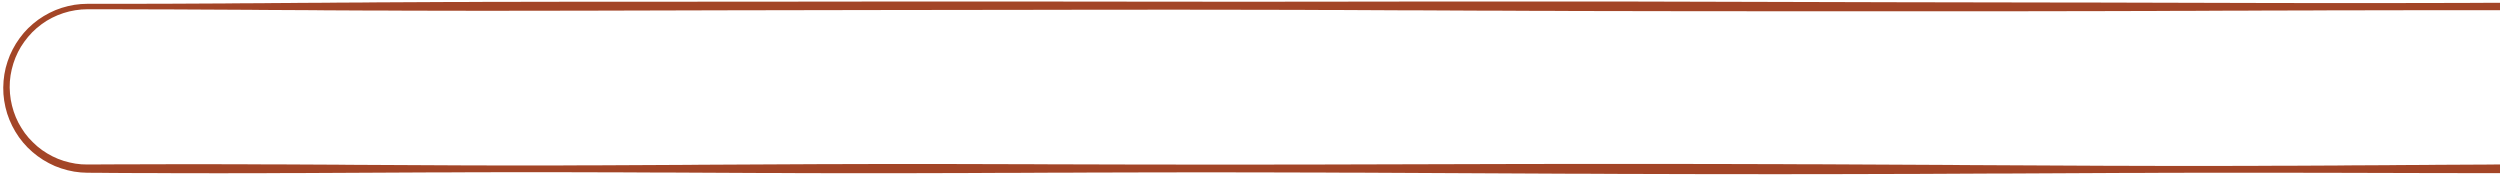
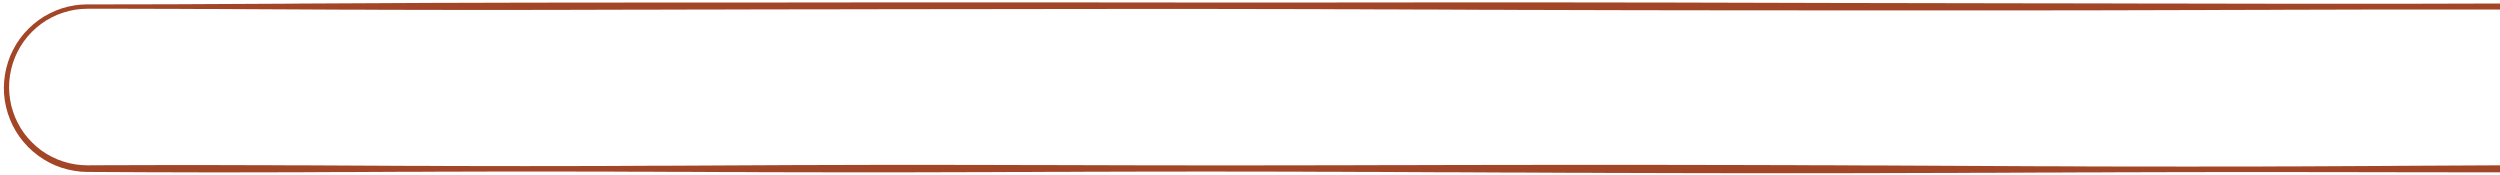
<svg xmlns="http://www.w3.org/2000/svg" width="400" height="28" viewBox="0 0 400 28" preserveAspectRatio="xMinYMid slice">
-   <path fill="#A34527" d="M400.00 0.45 L398.00 0.45 L396.00 0.46 L394.00 0.47 L392.00 0.47 L390.00 0.48 L388.00 0.48 L386.00 0.48 L384.00 0.49 L382.00 0.49 L380.00 0.49 L378.00 0.49 L376.00 0.49 L374.00 0.49 L372.00 0.49 L370.00 0.49 L368.00 0.49 L366.00 0.48 L364.00 0.48 L362.00 0.48 L360.00 0.47 L358.00 0.47 L356.00 0.46 L354.00 0.46 L352.00 0.45 L350.00 0.45 L348.00 0.44 L346.00 0.44 L344.00 0.43 L342.00 0.43 L340.00 0.42 L338.00 0.42 L336.00 0.41 L334.00 0.41 L332.00 0.41 L330.00 0.40 L328.00 0.40 L326.00 0.39 L324.00 0.39 L322.00 0.39 L320.00 0.38 L318.00 0.38 L316.00 0.38 L314.00 0.37 L312.00 0.37 L310.00 0.37 L308.00 0.36 L306.00 0.36 L304.00 0.36 L302.00 0.35 L300.00 0.35 L298.00 0.34 L296.00 0.34 L294.00 0.33 L292.00 0.33 L290.00 0.32 L288.00 0.32 L286.00 0.31 L284.00 0.31 L282.00 0.30 L280.00 0.30 L278.00 0.29 L276.00 0.29 L274.00 0.28 L272.00 0.28 L270.00 0.27 L268.00 0.27 L266.00 0.26 L264.00 0.26 L262.00 0.25 L260.00 0.25 L258.00 0.25 L256.00 0.24 L254.00 0.24 L252.00 0.24 L250.00 0.24 L248.00 0.24 L246.00 0.24 L244.00 0.24 L242.00 0.24 L240.00 0.24 L238.00 0.24 L236.00 0.24 L234.00 0.24 L232.00 0.24 L230.00 0.25 L228.00 0.25 L226.00 0.25 L224.00 0.25 L222.00 0.26 L220.00 0.26 L218.00 0.26 L216.00 0.26 L214.00 0.27 L212.00 0.27 L210.00 0.27 L208.00 0.27 L206.00 0.27 L204.00 0.28 L202.00 0.28 L200.00 0.28 L198.00 0.28 L196.00 0.28 L194.00 0.28 L192.00 0.27 L190.00 0.27 L188.00 0.27 L186.00 0.27 L184.00 0.27 L182.00 0.27 L180.00 0.26 L178.00 0.26 L176.00 0.26 L174.00 0.26 L172.00 0.26 L170.00 0.25 L168.00 0.25 L166.00 0.25 L164.00 0.25 L162.00 0.25 L160.00 0.25 L158.00 0.25 L156.00 0.25 L154.00 0.25 L152.00 0.25 L150.00 0.25 L148.00 0.25 L146.00 0.25 L144.00 0.25 L142.00 0.25 L140.00 0.25 L138.00 0.25 L136.00 0.26 L134.00 0.26 L132.00 0.26 L130.00 0.26 L128.00 0.26 L126.00 0.27 L124.00 0.27 L122.00 0.27 L120.00 0.27 L118.00 0.27 L116.00 0.27 L114.00 0.27 L112.00 0.27 L110.00 0.28 L108.00 0.28 L106.00 0.28 L104.00 0.28 L102.00 0.28 L100.00 0.28 L98.00 0.28 L96.00 0.28 L94.00 0.28 L92.00 0.28 L90.00 0.28 L88.00 0.29 L86.00 0.29 L84.00 0.29 L82.00 0.30 L80.00 0.30 L78.00 0.30 L76.00 0.31 L74.00 0.32 L72.00 0.32 L70.00 0.33 L68.00 0.34 L66.00 0.35 L64.00 0.36 L62.00 0.37 L60.00 0.38 L58.00 0.40 L56.00 0.41 L54.00 0.42 L52.00 0.44 L50.00 0.45 L48.00 0.46 L46.00 0.48 L44.00 0.49 L42.00 0.51 L40.00 0.52 L38.00 0.53 L36.00 0.55 L34.00 0.56 L32.00 0.57 L30.00 0.58 L28.00 0.59 L26.00 0.60 L24.00 0.60 L22.00 0.61 L20.00 0.61 L18.00 0.61 L16.00 0.61 L13.99 0.61 L12.95 0.65 L11.91 0.77 L10.87 0.98 L9.86 1.26 L8.87 1.62 L7.92 2.06 L7.00 2.57 L6.12 3.15 L5.29 3.80 L4.51 4.51 L3.79 5.28 L3.14 6.11 L2.55 6.98 L2.03 7.90 L1.58 8.85 L1.21 9.84 L0.91 10.86 L0.70 11.89 L0.57 12.94 L0.52 14.00 L0.55 15.06 L0.67 16.11 L0.87 17.15 L1.15 18.18 L1.51 19.17 L1.95 20.14 L2.46 21.07 L3.04 21.96 L3.69 22.80 L4.41 23.59 L5.19 24.32 L6.02 24.98 L6.90 25.58 L7.83 26.11 L8.79 26.57 L9.79 26.94 L10.82 27.24 L11.87 27.46 L12.93 27.59 L13.99 27.64 L16.00 27.65 L18.00 27.67 L20.00 27.68 L22.00 27.69 L24.00 27.69 L26.00 27.70 L28.00 27.71 L30.00 27.71 L32.00 27.71 L34.00 27.72 L36.00 27.72 L38.00 27.71 L40.00 27.71 L42.00 27.71 L44.00 27.70 L46.00 27.69 L48.00 27.69 L50.00 27.68 L52.00 27.67 L54.00 27.66 L56.00 27.65 L58.00 27.64 L60.00 27.63 L62.00 27.62 L64.00 27.61 L66.00 27.60 L68.00 27.59 L70.00 27.58 L72.00 27.58 L74.00 27.57 L76.00 27.56 L78.00 27.56 L80.00 27.55 L82.00 27.55 L84.00 27.55 L86.00 27.55 L88.00 27.55 L90.00 27.55 L92.00 27.56 L94.00 27.56 L96.00 27.57 L98.00 27.57 L100.00 27.58 L102.00 27.59 L104.00 27.60 L106.00 27.61 L108.00 27.61 L110.00 27.62 L112.00 27.63 L114.00 27.64 L116.00 27.65 L118.00 27.66 L120.00 27.67 L122.00 27.68 L124.00 27.68 L126.00 27.69 L128.00 27.70 L130.00 27.70 L132.00 27.71 L134.00 27.71 L136.00 27.71 L138.00 27.71 L140.00 27.71 L142.00 27.71 L144.00 27.71 L146.00 27.71 L148.00 27.70 L150.00 27.70 L152.00 27.69 L154.00 27.69 L156.00 27.68 L158.00 27.67 L160.00 27.66 L162.00 27.66 L164.00 27.65 L166.00 27.64 L168.00 27.63 L170.00 27.63 L172.00 27.62 L174.00 27.61 L176.00 27.60 L178.00 27.60 L180.00 27.59 L182.00 27.59 L184.00 27.58 L186.00 27.58 L188.00 27.58 L190.00 27.57 L192.00 27.57 L194.00 27.57 L196.00 27.57 L198.00 27.58 L200.00 27.58 L202.00 27.58 L204.00 27.59 L206.00 27.59 L208.00 27.60 L210.00 27.60 L212.00 27.61 L214.00 27.62 L216.00 27.63 L218.00 27.63 L220.00 27.64 L222.00 27.65 L224.00 27.66 L226.00 27.67 L228.00 27.68 L230.00 27.69 L232.00 27.70 L234.00 27.71 L236.00 27.72 L238.00 27.73 L240.00 27.74 L242.00 27.75 L244.00 27.76 L246.00 27.77 L248.00 27.78 L250.00 27.79 L252.00 27.80 L254.00 27.80 L256.00 27.81 L258.00 27.82 L260.00 27.83 L262.00 27.83 L264.00 27.84 L266.00 27.84 L268.00 27.85 L270.00 27.85 L272.00 27.86 L274.00 27.86 L276.00 27.86 L278.00 27.86 L280.00 27.86 L282.00 27.87 L284.00 27.87 L286.00 27.87 L288.00 27.86 L290.00 27.86 L292.00 27.86 L294.00 27.86 L296.00 27.85 L298.00 27.85 L300.00 27.84 L302.00 27.84 L304.00 27.83 L306.00 27.83 L308.00 27.82 L310.00 27.81 L312.00 27.80 L314.00 27.79 L316.00 27.78 L318.00 27.77 L320.00 27.77 L322.00 27.76 L324.00 27.75 L326.00 27.74 L328.00 27.73 L330.00 27.72 L332.00 27.71 L334.00 27.70 L336.00 27.69 L338.00 27.68 L340.00 27.67 L342.00 27.67 L344.00 27.66 L346.00 27.65 L348.00 27.65 L350.00 27.64 L352.00 27.64 L354.00 27.64 L356.00 27.64 L358.00 27.64 L360.00 27.64 L362.00 27.64 L364.00 27.64 L366.00 27.64 L368.00 27.64 L370.00 27.65 L372.00 27.65 L374.00 27.65 L376.00 27.66 L378.00 27.66 L380.00 27.67 L382.00 27.67 L384.00 27.68 L386.00 27.68 L388.00 27.69 L390.00 27.69 L392.00 27.69 L394.00 27.70 L396.00 27.70 L398.00 27.70 L400.00 27.70 L400.00 26.31 L398.00 26.33 L396.00 26.34 L394.00 26.35 L392.00 26.36 L390.00 26.37 L388.00 26.39 L386.00 26.40 L384.00 26.41 L382.00 26.43 L380.00 26.44 L378.00 26.45 L376.00 26.46 L374.00 26.48 L372.00 26.49 L370.00 26.50 L368.00 26.51 L366.00 26.52 L364.00 26.52 L362.00 26.53 L360.00 26.54 L358.00 26.54 L356.00 26.55 L354.00 26.55 L352.00 26.55 L350.00 26.55 L348.00 26.55 L346.00 26.55 L344.00 26.54 L342.00 26.54 L340.00 26.53 L338.00 26.53 L336.00 26.52 L334.00 26.51 L332.00 26.50 L330.00 26.49 L328.00 26.48 L326.00 26.47 L324.00 26.46 L322.00 26.45 L320.00 26.44 L318.00 26.43 L316.00 26.42 L314.00 26.41 L312.00 26.39 L310.00 26.38 L308.00 26.37 L306.00 26.36 L304.00 26.35 L302.00 26.34 L300.00 26.33 L298.00 26.32 L296.00 26.31 L294.00 26.30 L292.00 26.29 L290.00 26.28 L288.00 26.28 L286.00 26.27 L284.00 26.26 L282.00 26.26 L280.00 26.25 L278.00 26.25 L276.00 26.24 L274.00 26.24 L272.00 26.24 L270.00 26.23 L268.00 26.23 L266.00 26.23 L264.00 26.23 L262.00 26.23 L260.00 26.23 L258.00 26.23 L256.00 26.23 L254.00 26.23 L252.00 26.23 L250.00 26.23 L248.00 26.23 L246.00 26.24 L244.00 26.24 L242.00 26.24 L240.00 26.25 L238.00 26.25 L236.00 26.26 L234.00 26.26 L232.00 26.27 L230.00 26.27 L228.00 26.28 L226.00 26.28 L224.00 26.29 L222.00 26.29 L220.00 26.30 L218.00 26.30 L216.00 26.31 L214.00 26.31 L212.00 26.32 L210.00 26.32 L208.00 26.33 L206.00 26.33 L204.00 26.33 L202.00 26.34 L200.00 26.34 L198.00 26.34 L196.00 26.34 L194.00 26.34 L192.00 26.34 L190.00 26.34 L188.00 26.33 L186.00 26.33 L184.00 26.33 L182.00 26.32 L180.00 26.32 L178.00 26.31 L176.00 26.31 L174.00 26.30 L172.00 26.30 L170.00 26.29 L168.00 26.29 L166.00 26.28 L164.00 26.27 L162.00 26.27 L160.00 26.26 L158.00 26.26 L156.00 26.25 L154.00 26.25 L152.00 26.24 L150.00 26.24 L148.00 26.24 L146.00 26.24 L144.00 26.24 L142.00 26.24 L140.00 26.24 L138.00 26.25 L136.00 26.25 L134.00 26.26 L132.00 26.26 L130.00 26.27 L128.00 26.28 L126.00 26.29 L124.00 26.30 L122.00 26.31 L120.00 26.32 L118.00 26.33 L116.00 26.34 L114.00 26.35 L112.00 26.36 L110.00 26.38 L108.00 26.39 L106.00 26.40 L104.00 26.41 L102.00 26.42 L100.00 26.43 L98.00 26.44 L96.00 26.45 L94.00 26.45 L92.00 26.46 L90.00 26.47 L88.00 26.47 L86.00 26.47 L84.00 26.47 L82.00 26.47 L80.00 26.47 L78.00 26.47 L76.00 26.46 L74.00 26.46 L72.00 26.45 L70.00 26.44 L68.00 26.43 L66.00 26.42 L64.00 26.41 L62.00 26.40 L60.00 26.39 L58.00 26.38 L56.00 26.37 L54.00 26.35 L52.00 26.34 L50.00 26.33 L48.00 26.32 L46.00 26.31 L44.00 26.30 L42.00 26.30 L40.00 26.29 L38.00 26.28 L36.00 26.28 L34.00 26.27 L32.00 26.27 L30.00 26.27 L28.00 26.27 L26.00 26.28 L24.00 26.28 L22.00 26.29 L20.00 26.29 L18.00 26.30 L16.00 26.31 L14.01 26.32 L13.03 26.29 L12.07 26.18 L11.12 25.99 L10.19 25.74 L9.27 25.41 L8.39 25.01 L7.54 24.54 L6.73 24.01 L5.96 23.41 L5.25 22.75 L4.58 22.05 L3.97 21.29 L3.43 20.48 L2.94 19.63 L2.53 18.75 L2.19 17.84 L1.92 16.90 L1.72 15.95 L1.60 14.98 L1.55 14.00 L1.58 13.02 L1.69 12.05 L1.88 11.09 L2.14 10.15 L2.47 9.23 L2.88 8.33 L3.35 7.48 L3.90 6.66 L4.50 5.89 L5.16 5.16 L5.88 4.49 L6.65 3.88 L7.46 3.33 L8.32 2.85 L9.21 2.44 L10.13 2.10 L11.08 1.83 L12.04 1.64 L13.02 1.52 L14.01 1.48 L16.00 1.48 L18.00 1.48 L20.00 1.49 L22.00 1.49 L24.00 1.50 L26.00 1.50 L28.00 1.51 L30.00 1.52 L32.00 1.53 L34.00 1.54 L36.00 1.55 L38.00 1.56 L40.00 1.57 L42.00 1.59 L44.00 1.60 L46.00 1.61 L48.00 1.62 L50.00 1.63 L52.00 1.65 L54.00 1.66 L56.00 1.67 L58.00 1.68 L60.00 1.69 L62.00 1.69 L64.00 1.70 L66.00 1.71 L68.00 1.71 L70.00 1.72 L72.00 1.72 L74.00 1.72 L76.00 1.73 L78.00 1.73 L80.00 1.73 L82.00 1.72 L84.00 1.72 L86.00 1.72 L88.00 1.72 L90.00 1.71 L92.00 1.71 L94.00 1.71 L96.00 1.70 L98.00 1.70 L100.00 1.69 L102.00 1.69 L104.00 1.68 L106.00 1.67 L108.00 1.67 L110.00 1.66 L112.00 1.66 L114.00 1.65 L116.00 1.65 L118.00 1.64 L120.00 1.64 L122.00 1.64 L124.00 1.63 L126.00 1.63 L128.00 1.63 L130.00 1.62 L132.00 1.62 L134.00 1.62 L136.00 1.61 L138.00 1.61 L140.00 1.61 L142.00 1.60 L144.00 1.60 L146.00 1.60 L148.00 1.60 L150.00 1.59 L152.00 1.59 L154.00 1.59 L156.00 1.59 L158.00 1.58 L160.00 1.58 L162.00 1.58 L164.00 1.58 L166.00 1.57 L168.00 1.57 L170.00 1.57 L172.00 1.56 L174.00 1.56 L176.00 1.56 L178.00 1.56 L180.00 1.56 L182.00 1.56 L184.00 1.55 L186.00 1.55 L188.00 1.55 L190.00 1.55 L192.00 1.56 L194.00 1.56 L196.00 1.56 L198.00 1.56 L200.00 1.57 L202.00 1.57 L204.00 1.57 L206.00 1.58 L208.00 1.58 L210.00 1.59 L212.00 1.60 L214.00 1.60 L216.00 1.61 L218.00 1.62 L220.00 1.63 L222.00 1.64 L224.00 1.65 L226.00 1.65 L228.00 1.66 L230.00 1.67 L232.00 1.68 L234.00 1.69 L236.00 1.70 L238.00 1.71 L240.00 1.71 L242.00 1.72 L244.00 1.73 L246.00 1.74 L248.00 1.74 L250.00 1.75 L252.00 1.76 L254.00 1.76 L256.00 1.77 L258.00 1.77 L260.00 1.77 L262.00 1.78 L264.00 1.78 L266.00 1.78 L268.00 1.79 L270.00 1.79 L272.00 1.79 L274.00 1.79 L276.00 1.79 L278.00 1.79 L280.00 1.80 L282.00 1.80 L284.00 1.80 L286.00 1.80 L288.00 1.80 L290.00 1.80 L292.00 1.80 L294.00 1.80 L296.00 1.80 L298.00 1.80 L300.00 1.80 L302.00 1.80 L304.00 1.80 L306.00 1.80 L308.00 1.80 L310.00 1.80 L312.00 1.80 L314.00 1.80 L316.00 1.80 L318.00 1.80 L320.00 1.80 L322.00 1.80 L324.00 1.80 L326.00 1.79 L328.00 1.79 L330.00 1.79 L332.00 1.78 L334.00 1.78 L336.00 1.78 L338.00 1.77 L340.00 1.77 L342.00 1.76 L344.00 1.76 L346.00 1.75 L348.00 1.74 L350.00 1.74 L352.00 1.73 L354.00 1.72 L356.00 1.71 L358.00 1.71 L360.00 1.70 L362.00 1.69 L364.00 1.69 L366.00 1.68 L368.00 1.67 L370.00 1.67 L372.00 1.66 L374.00 1.65 L376.00 1.65 L378.00 1.65 L380.00 1.64 L382.00 1.64 L384.00 1.64 L386.00 1.63 L388.00 1.63 L390.00 1.63 L392.00 1.63 L394.00 1.63 L396.00 1.63 L398.00 1.63 L400.00 1.63 Z" />
+   <path fill="#A34527" d="M400.00 0.56 L398.00 0.57 L396.00 0.57 L394.00 0.58 L392.00 0.58 L390.00 0.59 L388.00 0.59 L386.00 0.60 L384.00 0.60 L382.00 0.60 L380.00 0.60 L378.00 0.60 L376.00 0.60 L374.00 0.60 L372.00 0.60 L370.00 0.60 L368.00 0.60 L366.00 0.60 L364.00 0.60 L362.00 0.59 L360.00 0.59 L358.00 0.59 L356.00 0.58 L354.00 0.58 L352.00 0.58 L350.00 0.57 L348.00 0.57 L346.00 0.56 L344.00 0.56 L342.00 0.56 L340.00 0.55 L338.00 0.55 L336.00 0.54 L334.00 0.54 L332.00 0.54 L330.00 0.53 L328.00 0.53 L326.00 0.53 L324.00 0.53 L322.00 0.52 L320.00 0.52 L318.00 0.52 L316.00 0.51 L314.00 0.51 L312.00 0.51 L310.00 0.50 L308.00 0.50 L306.00 0.50 L304.00 0.49 L302.00 0.49 L300.00 0.49 L298.00 0.48 L296.00 0.48 L294.00 0.48 L292.00 0.47 L290.00 0.47 L288.00 0.46 L286.00 0.46 L284.00 0.45 L282.00 0.45 L280.00 0.44 L278.00 0.44 L276.00 0.43 L274.00 0.43 L272.00 0.42 L270.00 0.42 L268.00 0.41 L266.00 0.41 L264.00 0.40 L262.00 0.40 L260.00 0.40 L258.00 0.39 L256.00 0.39 L254.00 0.39 L252.00 0.39 L250.00 0.38 L248.00 0.38 L246.00 0.38 L244.00 0.38 L242.00 0.38 L240.00 0.38 L238.00 0.38 L236.00 0.38 L234.00 0.38 L232.00 0.38 L230.00 0.38 L228.00 0.38 L226.00 0.39 L224.00 0.39 L222.00 0.39 L220.00 0.39 L218.00 0.39 L216.00 0.39 L214.00 0.40 L212.00 0.40 L210.00 0.40 L208.00 0.40 L206.00 0.40 L204.00 0.40 L202.00 0.40 L200.00 0.40 L198.00 0.40 L196.00 0.40 L194.00 0.40 L192.00 0.40 L190.00 0.40 L188.00 0.40 L186.00 0.39 L184.00 0.39 L182.00 0.39 L180.00 0.39 L178.00 0.39 L176.00 0.39 L174.00 0.38 L172.00 0.38 L170.00 0.38 L168.00 0.38 L166.00 0.38 L164.00 0.38 L162.00 0.38 L160.00 0.38 L158.00 0.38 L156.00 0.38 L154.00 0.38 L152.00 0.38 L150.00 0.38 L148.00 0.38 L146.00 0.38 L144.00 0.38 L142.00 0.38 L140.00 0.38 L138.00 0.38 L136.00 0.39 L134.00 0.39 L132.00 0.39 L130.00 0.39 L128.00 0.39 L126.00 0.40 L124.00 0.40 L122.00 0.40 L120.00 0.40 L118.00 0.40 L116.00 0.40 L114.00 0.41 L112.00 0.41 L110.00 0.41 L108.00 0.41 L106.00 0.41 L104.00 0.41 L102.00 0.41 L100.00 0.41 L98.00 0.42 L96.00 0.42 L94.00 0.42 L92.00 0.42 L90.00 0.42 L88.00 0.42 L86.00 0.43 L84.00 0.43 L82.00 0.43 L80.00 0.44 L78.00 0.44 L76.00 0.45 L74.00 0.45 L72.00 0.46 L70.00 0.46 L68.00 0.47 L66.00 0.48 L64.00 0.49 L62.00 0.50 L60.00 0.51 L58.00 0.52 L56.00 0.53 L54.00 0.54 L52.00 0.55 L50.00 0.56 L48.00 0.57 L46.00 0.59 L44.00 0.60 L42.00 0.61 L40.00 0.62 L38.00 0.63 L36.00 0.64 L34.00 0.65 L32.00 0.66 L30.00 0.67 L28.00 0.68 L26.00 0.68 L24.00 0.69 L22.00 0.69 L20.00 0.69 L18.00 0.70 L16.00 0.70 L14.00 0.70 L12.96 0.74 L11.92 0.86 L10.89 1.06 L9.89 1.34 L8.91 1.70 L7.96 2.14 L7.04 2.64 L6.17 3.22 L5.35 3.87 L4.58 4.58 L3.86 5.34 L3.21 6.16 L2.62 7.03 L2.11 7.94 L1.66 8.89 L1.30 9.87 L1.01 10.88 L0.80 11.91 L0.67 12.95 L0.62 14.00 L0.65 15.05 L0.77 16.10 L0.97 17.13 L1.25 18.14 L1.61 19.13 L2.04 20.09 L2.55 21.02 L3.13 21.90 L3.78 22.73 L4.49 23.51 L5.26 24.23 L6.09 24.89 L6.96 25.48 L7.88 26.01 L8.84 26.46 L9.83 26.83 L10.85 27.12 L11.89 27.33 L12.94 27.47 L13.99 27.51 L16.00 27.52 L18.00 27.53 L20.00 27.54 L22.00 27.55 L24.00 27.56 L26.00 27.56 L28.00 27.57 L30.00 27.57 L32.00 27.58 L34.00 27.58 L36.00 27.58 L38.00 27.58 L40.00 27.57 L42.00 27.57 L44.00 27.57 L46.00 27.56 L48.00 27.56 L50.00 27.55 L52.00 27.54 L54.00 27.53 L56.00 27.53 L58.00 27.52 L60.00 27.51 L62.00 27.50 L64.00 27.49 L66.00 27.49 L68.00 27.48 L70.00 27.47 L72.00 27.47 L74.00 27.46 L76.00 27.46 L78.00 27.45 L80.00 27.45 L82.00 27.45 L84.00 27.45 L86.00 27.45 L88.00 27.45 L90.00 27.45 L92.00 27.45 L94.00 27.46 L96.00 27.46 L98.00 27.46 L100.00 27.47 L102.00 27.48 L104.00 27.48 L106.00 27.49 L108.00 27.50 L110.00 27.50 L112.00 27.51 L114.00 27.52 L116.00 27.53 L118.00 27.53 L120.00 27.54 L122.00 27.55 L124.00 27.55 L126.00 27.56 L128.00 27.56 L130.00 27.56 L132.00 27.57 L134.00 27.57 L136.00 27.57 L138.00 27.57 L140.00 27.57 L142.00 27.57 L144.00 27.57 L146.00 27.57 L148.00 27.56 L150.00 27.56 L152.00 27.55 L154.00 27.55 L156.00 27.54 L158.00 27.54 L160.00 27.53 L162.00 27.52 L164.00 27.52 L166.00 27.51 L168.00 27.50 L170.00 27.50 L172.00 27.49 L174.00 27.48 L176.00 27.48 L178.00 27.47 L180.00 27.47 L182.00 27.46 L184.00 27.46 L186.00 27.46 L188.00 27.46 L190.00 27.45 L192.00 27.45 L194.00 27.45 L196.00 27.45 L198.00 27.46 L200.00 27.46 L202.00 27.46 L204.00 27.46 L206.00 27.47 L208.00 27.47 L210.00 27.48 L212.00 27.49 L214.00 27.49 L216.00 27.50 L218.00 27.51 L220.00 27.51 L222.00 27.52 L224.00 27.53 L226.00 27.54 L228.00 27.55 L230.00 27.56 L232.00 27.56 L234.00 27.57 L236.00 27.58 L238.00 27.59 L240.00 27.60 L242.00 27.61 L244.00 27.61 L246.00 27.62 L248.00 27.63 L250.00 27.64 L252.00 27.65 L254.00 27.65 L256.00 27.66 L258.00 27.67 L260.00 27.67 L262.00 27.68 L264.00 27.68 L266.00 27.69 L268.00 27.69 L270.00 27.70 L272.00 27.70 L274.00 27.70 L276.00 27.71 L278.00 27.71 L280.00 27.71 L282.00 27.71 L284.00 27.71 L286.00 27.71 L288.00 27.71 L290.00 27.71 L292.00 27.71 L294.00 27.71 L296.00 27.71 L298.00 27.70 L300.00 27.70 L302.00 27.69 L304.00 27.69 L306.00 27.68 L308.00 27.68 L310.00 27.67 L312.00 27.67 L314.00 27.66 L316.00 27.65 L318.00 27.65 L320.00 27.64 L322.00 27.63 L324.00 27.62 L326.00 27.61 L328.00 27.61 L330.00 27.60 L332.00 27.59 L334.00 27.58 L336.00 27.58 L338.00 27.57 L340.00 27.56 L342.00 27.56 L344.00 27.55 L346.00 27.55 L348.00 27.54 L350.00 27.54 L352.00 27.54 L354.00 27.53 L356.00 27.53 L358.00 27.53 L360.00 27.53 L362.00 27.53 L364.00 27.53 L366.00 27.53 L368.00 27.53 L370.00 27.54 L372.00 27.54 L374.00 27.54 L376.00 27.54 L378.00 27.55 L380.00 27.55 L382.00 27.55 L384.00 27.56 L386.00 27.56 L388.00 27.56 L390.00 27.56 L392.00 27.57 L394.00 27.57 L396.00 27.57 L398.00 27.57 L400.00 27.57 L400.00 26.45 L398.00 26.46 L396.00 26.47 L394.00 26.48 L392.00 26.49 L390.00 26.50 L388.00 26.51 L386.00 26.52 L384.00 26.53 L382.00 26.55 L380.00 26.56 L378.00 26.57 L376.00 26.58 L374.00 26.59 L372.00 26.60 L370.00 26.61 L368.00 26.62 L366.00 26.62 L364.00 26.63 L362.00 26.64 L360.00 26.64 L358.00 26.65 L356.00 26.65 L354.00 26.65 L352.00 26.65 L350.00 26.66 L348.00 26.65 L346.00 26.65 L344.00 26.65 L342.00 26.65 L340.00 26.64 L338.00 26.64 L336.00 26.63 L334.00 26.63 L332.00 26.62 L330.00 26.61 L328.00 26.60 L326.00 26.60 L324.00 26.59 L322.00 26.58 L320.00 26.57 L318.00 26.56 L316.00 26.55 L314.00 26.54 L312.00 26.53 L310.00 26.52 L308.00 26.51 L306.00 26.50 L304.00 26.49 L302.00 26.48 L300.00 26.47 L298.00 26.47 L296.00 26.46 L294.00 26.45 L292.00 26.44 L290.00 26.44 L288.00 26.43 L286.00 26.42 L284.00 26.42 L282.00 26.41 L280.00 26.41 L278.00 26.40 L276.00 26.40 L274.00 26.40 L272.00 26.39 L270.00 26.39 L268.00 26.39 L266.00 26.38 L264.00 26.38 L262.00 26.38 L260.00 26.38 L258.00 26.38 L256.00 26.38 L254.00 26.38 L252.00 26.38 L250.00 26.38 L248.00 26.38 L246.00 26.38 L244.00 26.39 L242.00 26.39 L240.00 26.39 L238.00 26.39 L236.00 26.40 L234.00 26.40 L232.00 26.40 L230.00 26.41 L228.00 26.41 L226.00 26.42 L224.00 26.42 L222.00 26.42 L220.00 26.43 L218.00 26.43 L216.00 26.44 L214.00 26.44 L212.00 26.44 L210.00 26.45 L208.00 26.45 L206.00 26.45 L204.00 26.45 L202.00 26.46 L200.00 26.46 L198.00 26.46 L196.00 26.46 L194.00 26.46 L192.00 26.46 L190.00 26.46 L188.00 26.45 L186.00 26.45 L184.00 26.45 L182.00 26.45 L180.00 26.44 L178.00 26.44 L176.00 26.43 L174.00 26.43 L172.00 26.42 L170.00 26.42 L168.00 26.41 L166.00 26.41 L164.00 26.41 L162.00 26.40 L160.00 26.40 L158.00 26.39 L156.00 26.39 L154.00 26.39 L152.00 26.38 L150.00 26.38 L148.00 26.38 L146.00 26.38 L144.00 26.38 L142.00 26.38 L140.00 26.38 L138.00 26.39 L136.00 26.39 L134.00 26.40 L132.00 26.40 L130.00 26.41 L128.00 26.41 L126.00 26.42 L124.00 26.43 L122.00 26.44 L120.00 26.45 L118.00 26.46 L116.00 26.47 L114.00 26.48 L112.00 26.49 L110.00 26.50 L108.00 26.51 L106.00 26.52 L104.00 26.52 L102.00 26.53 L100.00 26.54 L98.00 26.55 L96.00 26.56 L94.00 26.56 L92.00 26.57 L90.00 26.57 L88.00 26.57 L86.00 26.57 L84.00 26.58 L82.00 26.57 L80.00 26.57 L78.00 26.57 L76.00 26.57 L74.00 26.56 L72.00 26.56 L70.00 26.55 L68.00 26.54 L66.00 26.54 L64.00 26.53 L62.00 26.52 L60.00 26.51 L58.00 26.50 L56.00 26.49 L54.00 26.48 L52.00 26.47 L50.00 26.46 L48.00 26.45 L46.00 26.45 L44.00 26.44 L42.00 26.43 L40.00 26.43 L38.00 26.42 L36.00 26.42 L34.00 26.41 L32.00 26.41 L30.00 26.41 L28.00 26.41 L26.00 26.41 L24.00 26.42 L22.00 26.42 L20.00 26.43 L18.00 26.43 L16.00 26.44 L14.01 26.45 L13.02 26.41 L12.05 26.30 L11.09 26.11 L10.15 25.85 L9.23 25.52 L8.34 25.11 L7.48 24.64 L6.66 24.10 L5.89 23.50 L5.17 22.83 L4.50 22.12 L3.88 21.35 L3.33 20.54 L2.85 19.68 L2.43 18.79 L2.09 17.87 L1.81 16.93 L1.62 15.96 L1.50 14.98 L1.45 14.00 L1.49 13.02 L1.60 12.04 L1.79 11.07 L2.05 10.12 L2.39 9.19 L2.80 8.29 L3.28 7.43 L3.82 6.61 L4.43 5.83 L5.10 5.10 L5.82 4.43 L6.60 3.81 L7.42 3.26 L8.28 2.78 L9.18 2.36 L10.11 2.02 L11.06 1.75 L12.03 1.55 L13.01 1.44 L14.01 1.40 L16.00 1.40 L18.00 1.40 L20.00 1.40 L22.00 1.41 L24.00 1.41 L26.00 1.42 L28.00 1.42 L30.00 1.43 L32.00 1.44 L34.00 1.44 L36.00 1.45 L38.00 1.46 L40.00 1.47 L42.00 1.48 L44.00 1.49 L46.00 1.50 L48.00 1.51 L50.00 1.52 L52.00 1.53 L54.00 1.54 L56.00 1.55 L58.00 1.55 L60.00 1.56 L62.00 1.57 L64.00 1.57 L66.00 1.58 L68.00 1.58 L70.00 1.58 L72.00 1.59 L74.00 1.59 L76.00 1.59 L78.00 1.59 L80.00 1.59 L82.00 1.59 L84.00 1.59 L86.00 1.58 L88.00 1.58 L90.00 1.58 L92.00 1.57 L94.00 1.57 L96.00 1.56 L98.00 1.56 L100.00 1.55 L102.00 1.55 L104.00 1.55 L106.00 1.54 L108.00 1.54 L110.00 1.53 L112.00 1.53 L114.00 1.52 L116.00 1.52 L118.00 1.51 L120.00 1.51 L122.00 1.50 L124.00 1.50 L126.00 1.50 L128.00 1.49 L130.00 1.49 L132.00 1.49 L134.00 1.49 L136.00 1.48 L138.00 1.48 L140.00 1.48 L142.00 1.47 L144.00 1.47 L146.00 1.47 L148.00 1.47 L150.00 1.46 L152.00 1.46 L154.00 1.46 L156.00 1.46 L158.00 1.46 L160.00 1.45 L162.00 1.45 L164.00 1.45 L166.00 1.45 L168.00 1.44 L170.00 1.44 L172.00 1.44 L174.00 1.44 L176.00 1.44 L178.00 1.43 L180.00 1.43 L182.00 1.43 L184.00 1.43 L186.00 1.43 L188.00 1.43 L190.00 1.43 L192.00 1.43 L194.00 1.43 L196.00 1.44 L198.00 1.44 L200.00 1.44 L202.00 1.45 L204.00 1.45 L206.00 1.45 L208.00 1.46 L210.00 1.46 L212.00 1.47 L214.00 1.48 L216.00 1.48 L218.00 1.49 L220.00 1.50 L222.00 1.50 L224.00 1.51 L226.00 1.52 L228.00 1.53 L230.00 1.53 L232.00 1.54 L234.00 1.55 L236.00 1.56 L238.00 1.57 L240.00 1.57 L242.00 1.58 L244.00 1.59 L246.00 1.59 L248.00 1.60 L250.00 1.60 L252.00 1.61 L254.00 1.61 L256.00 1.62 L258.00 1.62 L260.00 1.63 L262.00 1.63 L264.00 1.63 L266.00 1.64 L268.00 1.64 L270.00 1.64 L272.00 1.64 L274.00 1.65 L276.00 1.65 L278.00 1.65 L280.00 1.65 L282.00 1.65 L284.00 1.65 L286.00 1.65 L288.00 1.66 L290.00 1.66 L292.00 1.66 L294.00 1.66 L296.00 1.66 L298.00 1.66 L300.00 1.66 L302.00 1.66 L304.00 1.66 L306.00 1.66 L308.00 1.66 L310.00 1.66 L312.00 1.66 L314.00 1.66 L316.00 1.66 L318.00 1.66 L320.00 1.66 L322.00 1.66 L324.00 1.66 L326.00 1.66 L328.00 1.66 L330.00 1.65 L332.00 1.65 L334.00 1.65 L336.00 1.65 L338.00 1.64 L340.00 1.64 L342.00 1.63 L344.00 1.63 L346.00 1.62 L348.00 1.62 L350.00 1.61 L352.00 1.61 L354.00 1.60 L356.00 1.59 L358.00 1.59 L360.00 1.58 L362.00 1.58 L364.00 1.57 L366.00 1.56 L368.00 1.56 L370.00 1.55 L372.00 1.55 L374.00 1.54 L376.00 1.54 L378.00 1.53 L380.00 1.53 L382.00 1.53 L384.00 1.52 L386.00 1.52 L388.00 1.52 L390.00 1.52 L392.00 1.52 L394.00 1.52 L396.00 1.52 L398.00 1.52 L400.00 1.52 Z" />
</svg>
